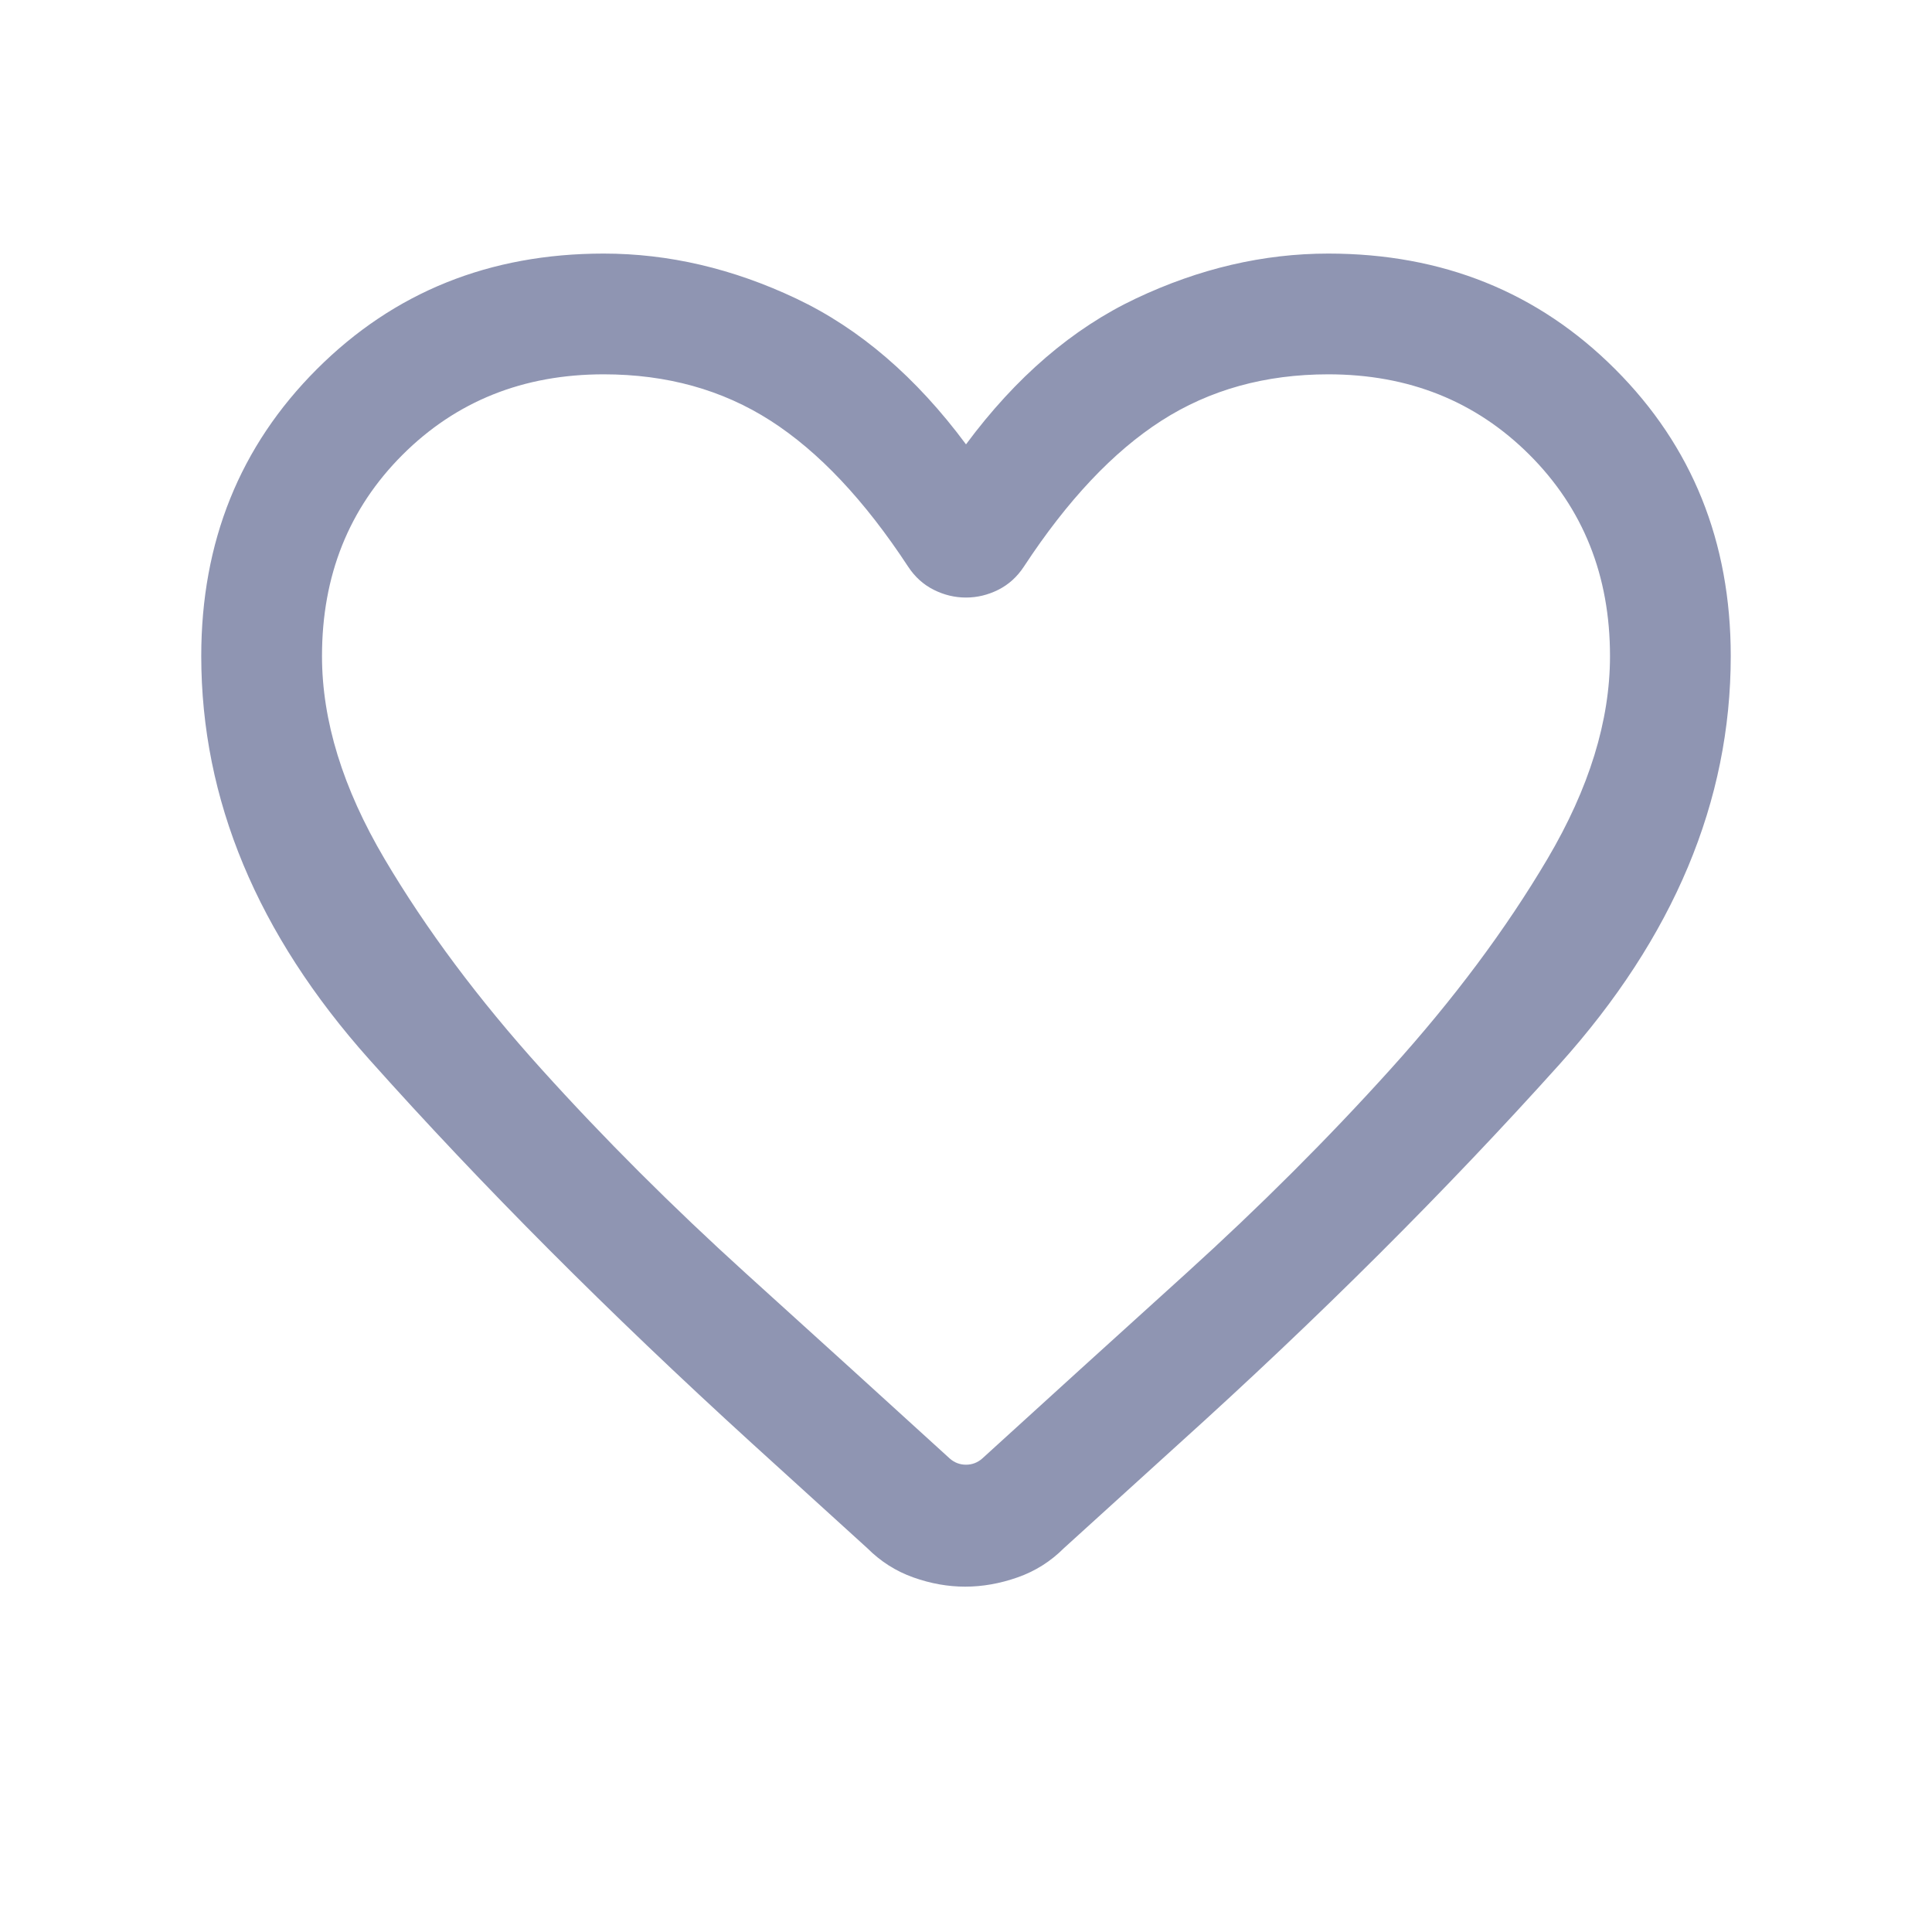
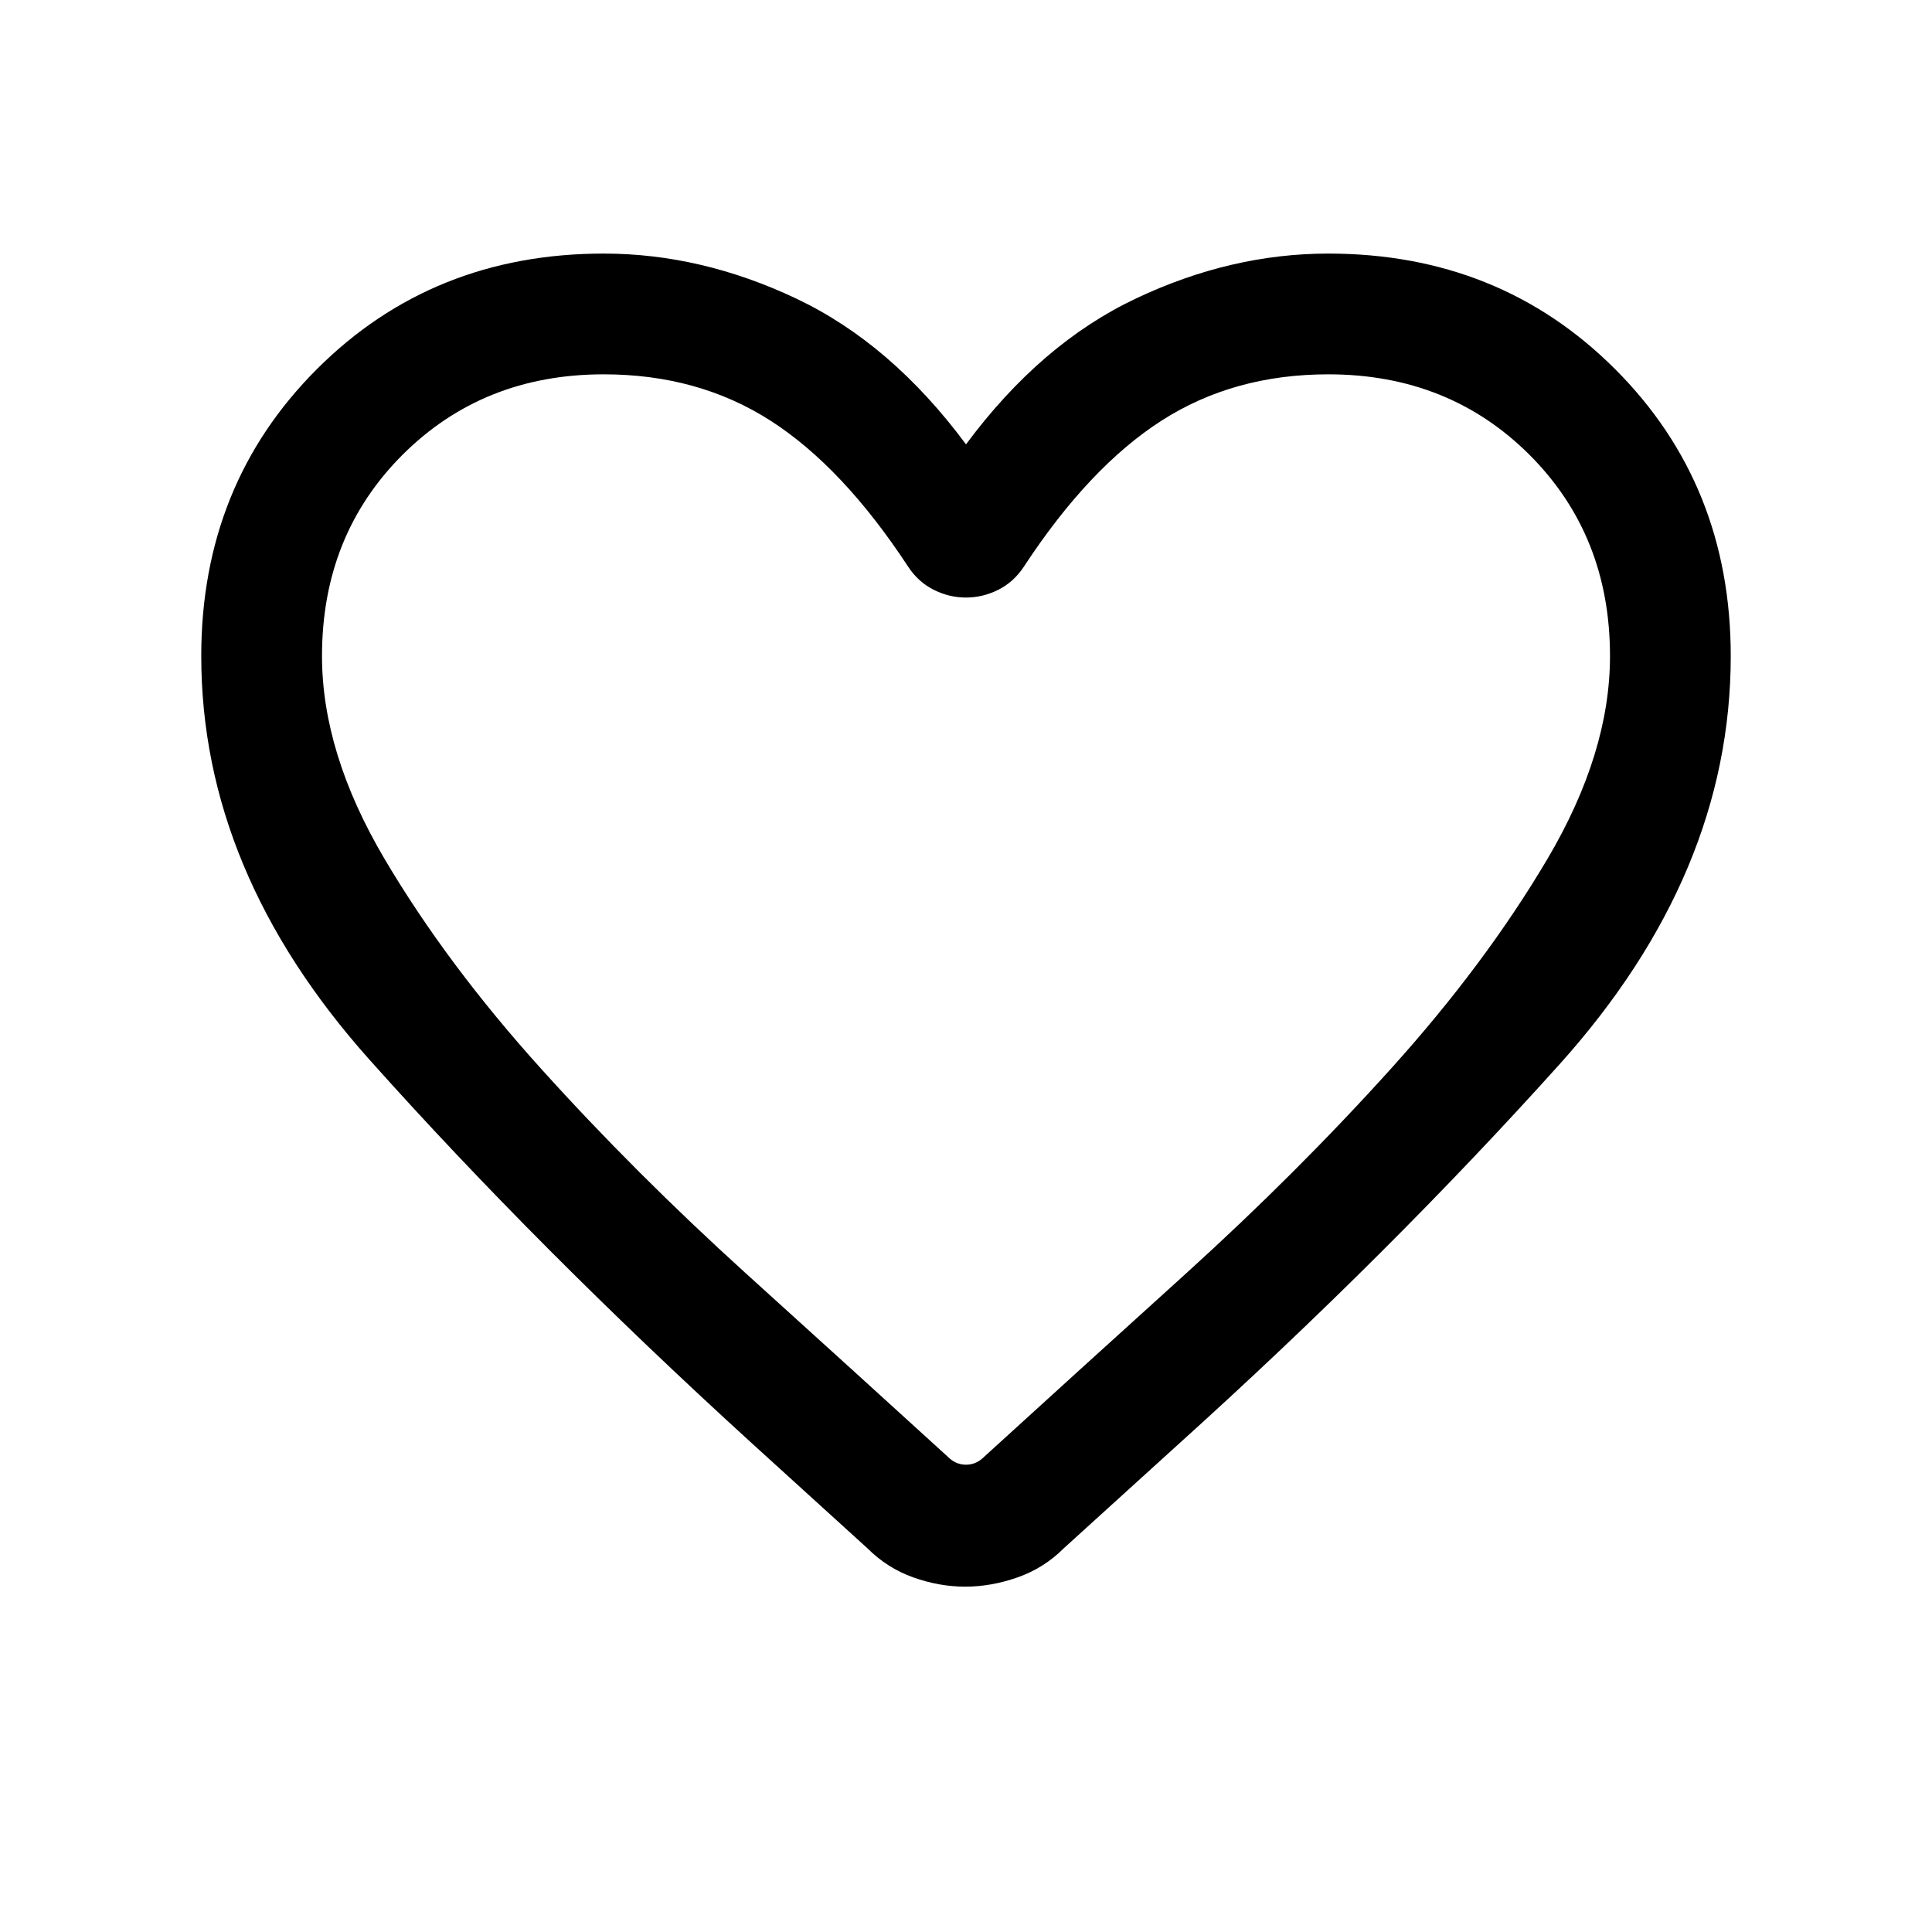
- <svg xmlns="http://www.w3.org/2000/svg" width="24" height="24" viewBox="0 0 24 24" fill="none">
-   <path d="M11.99 19.71C11.776 19.71 11.561 19.672 11.345 19.595C11.129 19.518 10.939 19.397 10.775 19.233L9.338 17.927C7.565 16.311 5.982 14.723 4.589 13.163C3.196 11.603 2.5 9.932 2.5 8.15C2.5 6.731 2.979 5.543 3.936 4.586C4.893 3.629 6.081 3.15 7.5 3.15C8.306 3.15 9.103 3.336 9.889 3.708C10.676 4.08 11.38 4.684 12 5.52C12.62 4.684 13.324 4.08 14.111 3.708C14.897 3.336 15.694 3.15 16.5 3.15C17.919 3.15 19.107 3.629 20.064 4.586C21.021 5.543 21.5 6.731 21.5 8.15C21.5 9.952 20.792 11.641 19.375 13.219C17.958 14.796 16.379 16.371 14.636 17.943L13.215 19.233C13.051 19.397 12.86 19.518 12.64 19.595C12.421 19.672 12.204 19.71 11.99 19.71ZM11.281 7.039C10.74 6.214 10.17 5.61 9.572 5.226C8.974 4.842 8.283 4.65 7.5 4.65C6.5 4.65 5.667 4.984 5 5.65C4.333 6.317 4 7.15 4 8.15C4 8.953 4.259 9.792 4.776 10.668C5.293 11.543 5.943 12.414 6.724 13.279C7.505 14.145 8.352 14.99 9.263 15.816C10.175 16.641 11.02 17.409 11.798 18.118C11.856 18.169 11.923 18.195 12 18.195C12.077 18.195 12.144 18.169 12.202 18.118C12.98 17.409 13.825 16.641 14.737 15.816C15.648 14.99 16.495 14.145 17.276 13.279C18.057 12.414 18.707 11.543 19.224 10.668C19.741 9.792 20 8.953 20 8.15C20 7.15 19.667 6.317 19 5.65C18.333 4.984 17.5 4.65 16.5 4.65C15.717 4.65 15.026 4.842 14.428 5.226C13.83 5.61 13.26 6.214 12.719 7.039C12.635 7.167 12.528 7.263 12.4 7.327C12.272 7.391 12.138 7.423 12 7.423C11.861 7.423 11.728 7.391 11.6 7.327C11.472 7.263 11.365 7.167 11.281 7.039Z" fill="#8F95B2" />
+ <svg xmlns="http://www.w3.org/2000/svg" width="current" height="current" viewBox="0 0 24 24" fill="currentColor">
+   <path d="M11.99 19.71C11.776 19.71 11.561 19.672 11.345 19.595C11.129 19.518 10.939 19.397 10.775 19.233L9.338 17.927C7.565 16.311 5.982 14.723 4.589 13.163C3.196 11.603 2.5 9.932 2.5 8.15C2.5 6.731 2.979 5.543 3.936 4.586C4.893 3.629 6.081 3.15 7.5 3.15C8.306 3.15 9.103 3.336 9.889 3.708C10.676 4.08 11.38 4.684 12 5.52C12.62 4.684 13.324 4.08 14.111 3.708C14.897 3.336 15.694 3.15 16.5 3.15C17.919 3.15 19.107 3.629 20.064 4.586C21.021 5.543 21.5 6.731 21.5 8.15C21.5 9.952 20.792 11.641 19.375 13.219C17.958 14.796 16.379 16.371 14.636 17.943L13.215 19.233C13.051 19.397 12.86 19.518 12.64 19.595C12.421 19.672 12.204 19.71 11.99 19.71ZM11.281 7.039C10.74 6.214 10.17 5.61 9.572 5.226C8.974 4.842 8.283 4.65 7.5 4.65C6.5 4.65 5.667 4.984 5 5.65C4.333 6.317 4 7.15 4 8.15C4 8.953 4.259 9.792 4.776 10.668C5.293 11.543 5.943 12.414 6.724 13.279C7.505 14.145 8.352 14.99 9.263 15.816C10.175 16.641 11.02 17.409 11.798 18.118C11.856 18.169 11.923 18.195 12 18.195C12.077 18.195 12.144 18.169 12.202 18.118C12.98 17.409 13.825 16.641 14.737 15.816C15.648 14.99 16.495 14.145 17.276 13.279C18.057 12.414 18.707 11.543 19.224 10.668C19.741 9.792 20 8.953 20 8.15C20 7.15 19.667 6.317 19 5.65C18.333 4.984 17.5 4.65 16.5 4.65C15.717 4.65 15.026 4.842 14.428 5.226C13.83 5.61 13.26 6.214 12.719 7.039C12.635 7.167 12.528 7.263 12.4 7.327C12.272 7.391 12.138 7.423 12 7.423C11.861 7.423 11.728 7.391 11.6 7.327C11.472 7.263 11.365 7.167 11.281 7.039Z" fill="currentColor" />
</svg>
